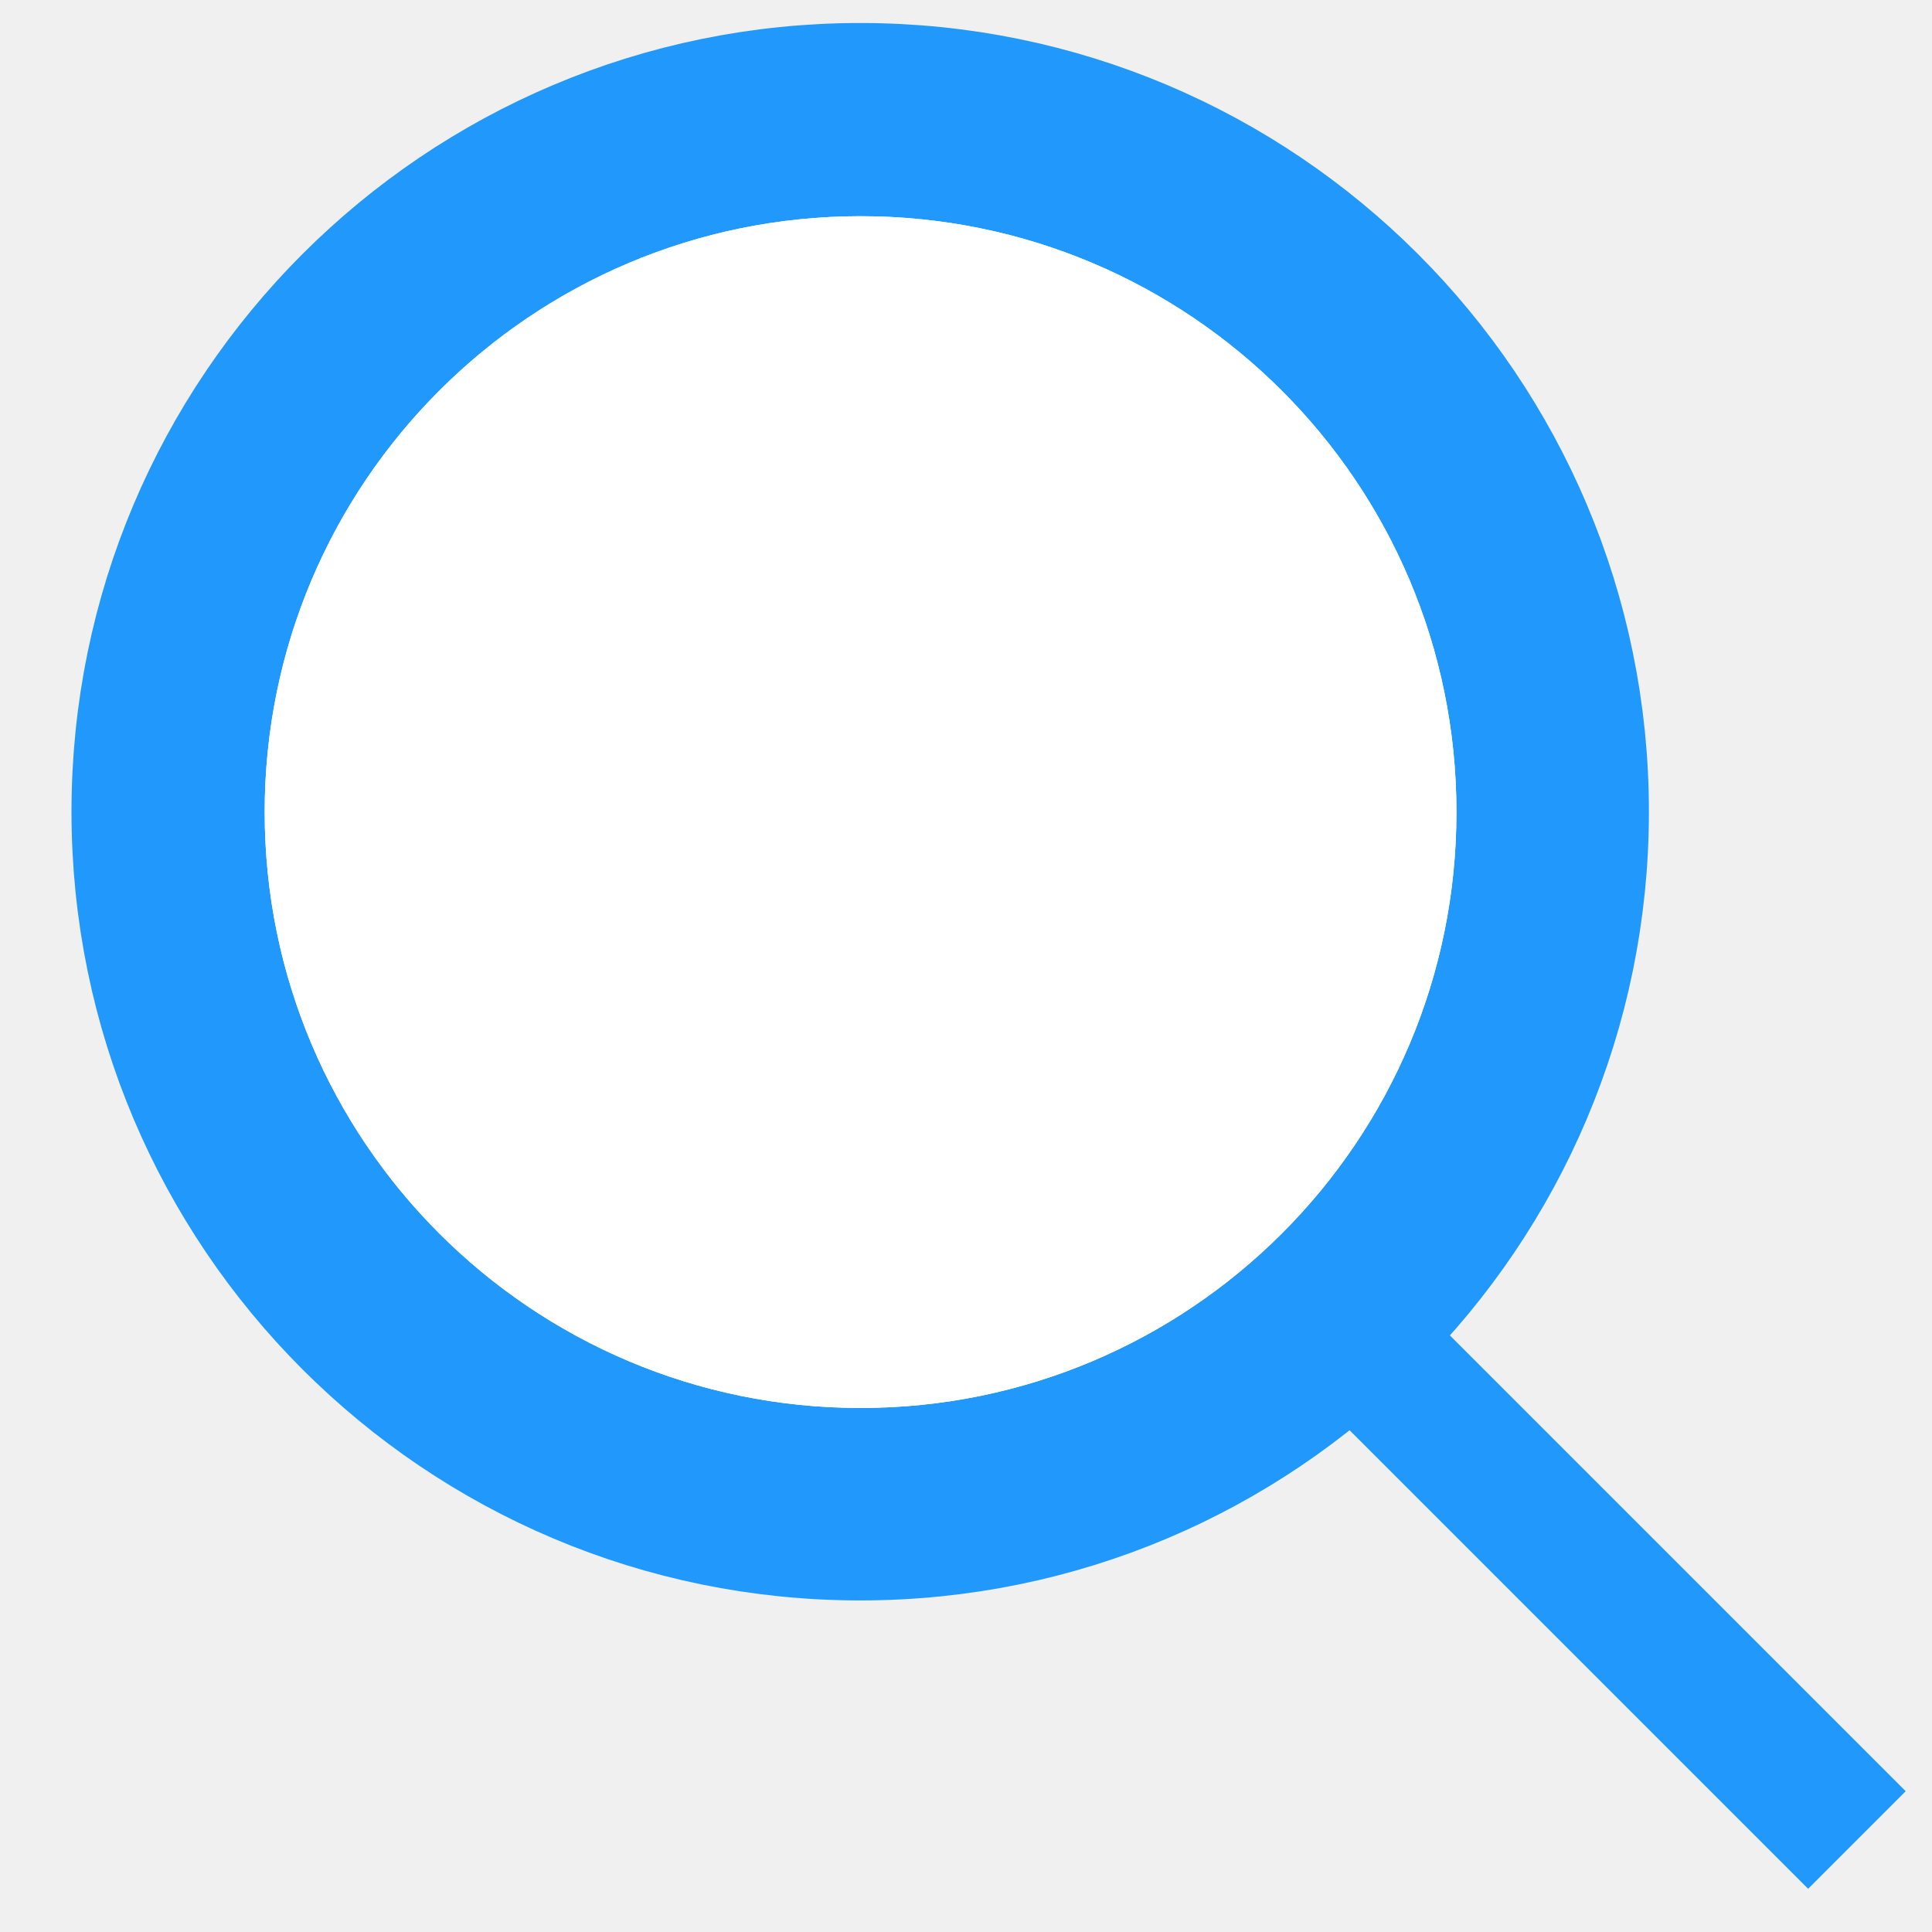
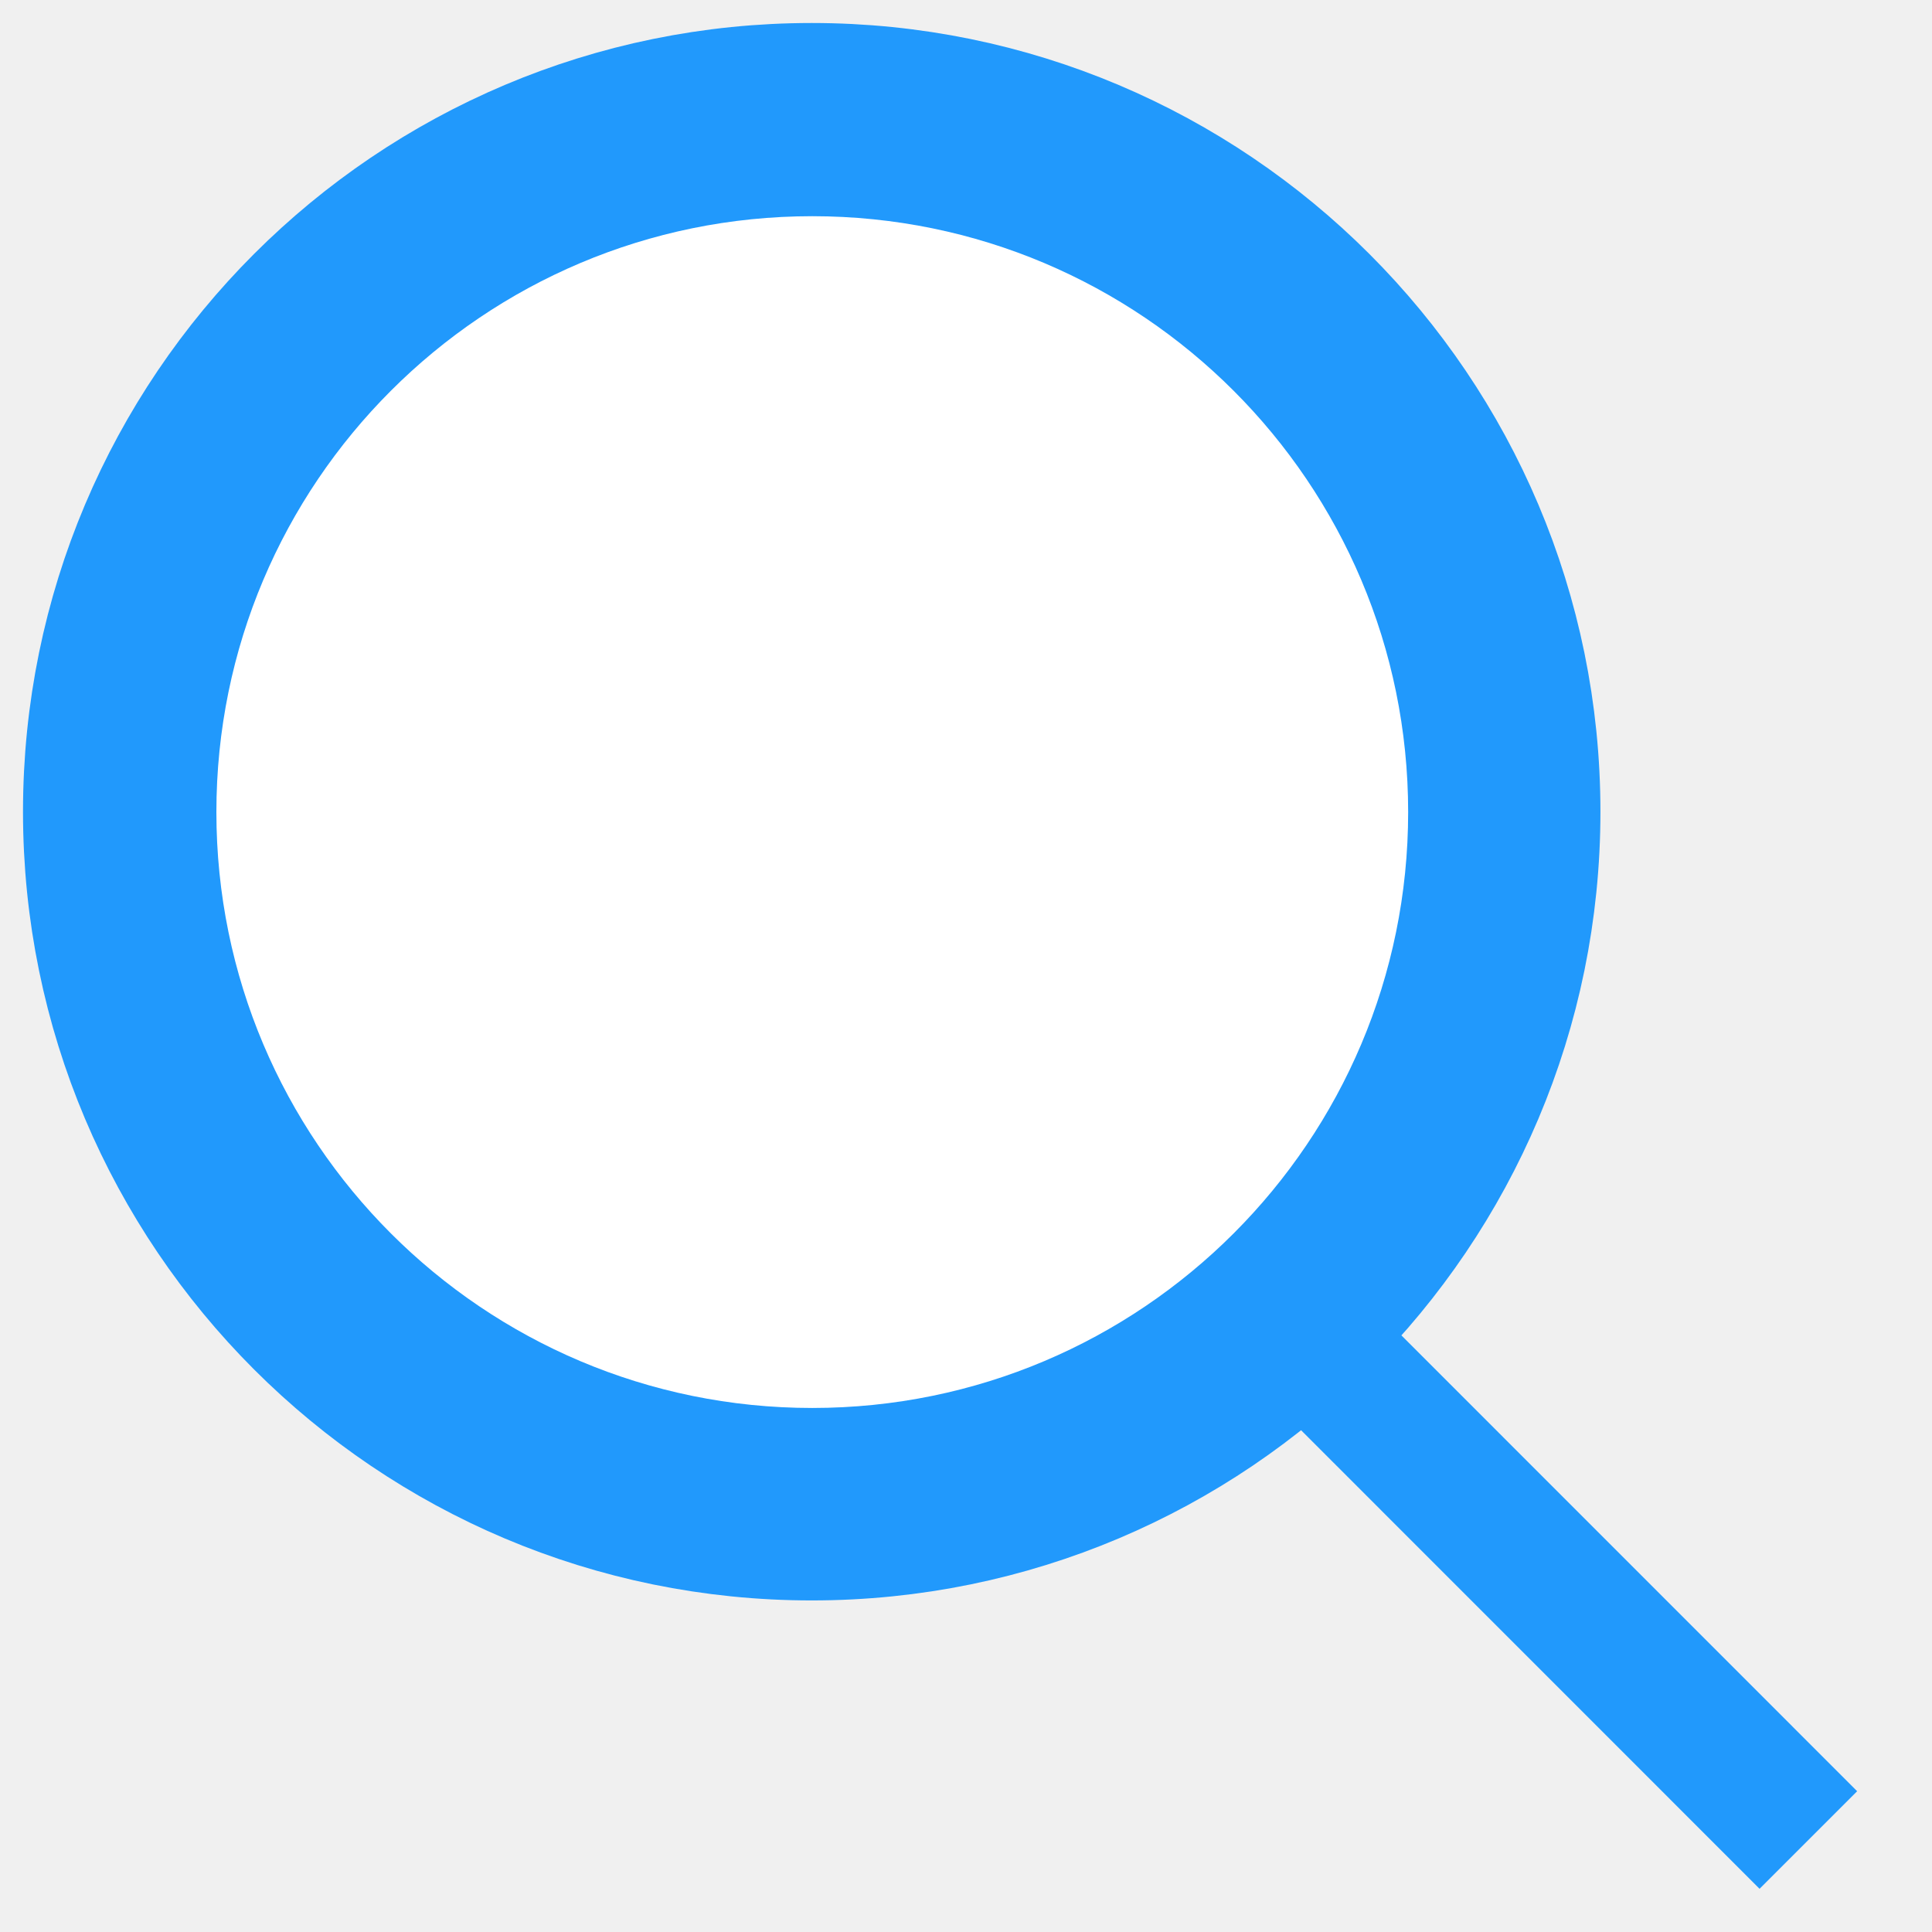
<svg xmlns="http://www.w3.org/2000/svg" width="21" height="21" viewBox="0 0 21 21" fill="none">
-   <path d="M17.173 8.823C17.173 13.143 13.671 16.646 9.35 16.646C5.03 16.646 1.527 13.143 1.527 8.823C1.527 4.502 5.03 1 9.35 1C13.671 1 17.173 4.502 17.173 8.823Z" fill="#2199FC" />
-   <path d="M14.652 14.468L20.184 20M17.173 8.823C17.173 13.143 13.671 16.646 9.35 16.646C5.03 16.646 1.527 13.143 1.527 8.823C1.527 4.502 5.03 1 9.35 1C13.671 1 17.173 4.502 17.173 8.823Z" stroke="#2199FC" stroke-width="1.5" />
-   <ellipse cx="9.354" cy="8.827" rx="6.477" ry="6.477" fill="white" />
-   <ellipse cx="9.354" cy="8.827" rx="6.477" ry="6.477" fill="white" />
+   <path d="M16.646 8.823C16.646 13.143 13.143 16.646 8.823 16.646C4.502 16.646 1 13.143 1 8.823C1 4.502 4.502 1 8.823 1C13.143 1 16.646 4.502 16.646 8.823Z" fill="#2199FC" />
+   <path d="M14.125 14.468L19.656 20M16.646 8.823C16.646 13.143 13.143 16.646 8.823 16.646C4.502 16.646 1 13.143 1 8.823C1 4.502 4.502 1 8.823 1C13.143 1 16.646 4.502 16.646 8.823Z" stroke="#2199FC" stroke-width="1.5" />
+   <ellipse cx="8.829" cy="8.827" rx="6.477" ry="6.477" fill="white" />
</svg>
